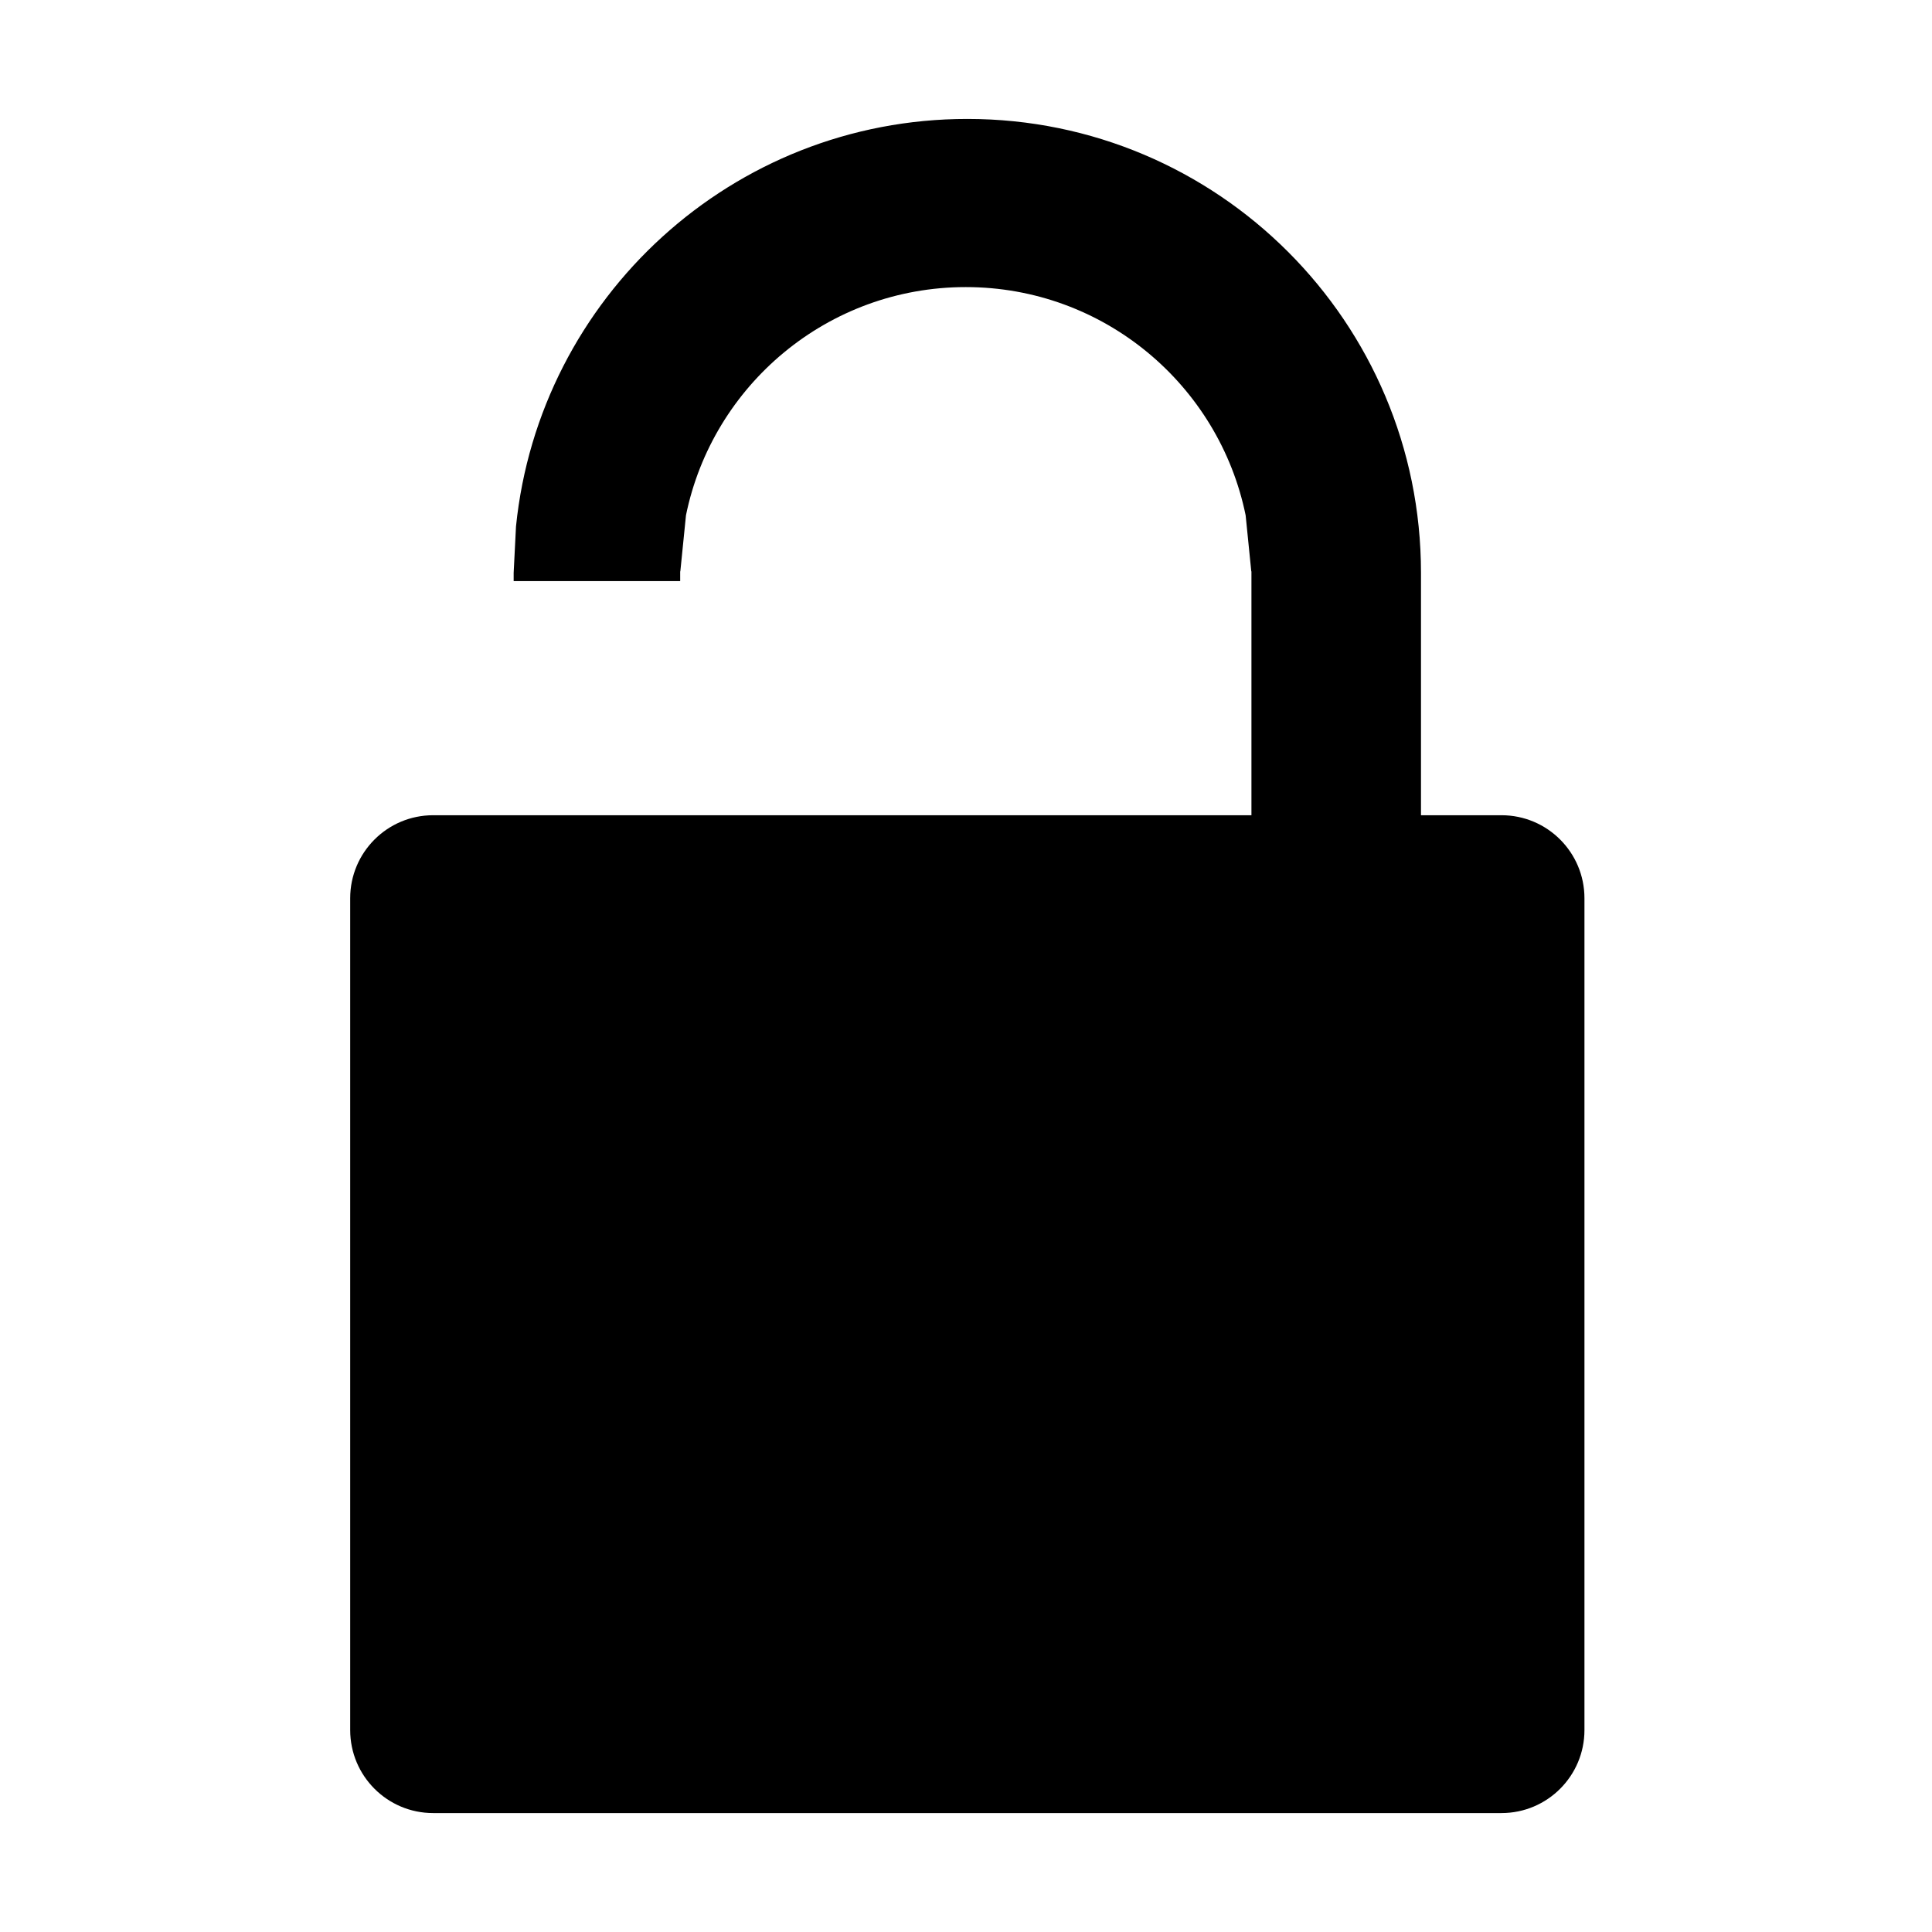
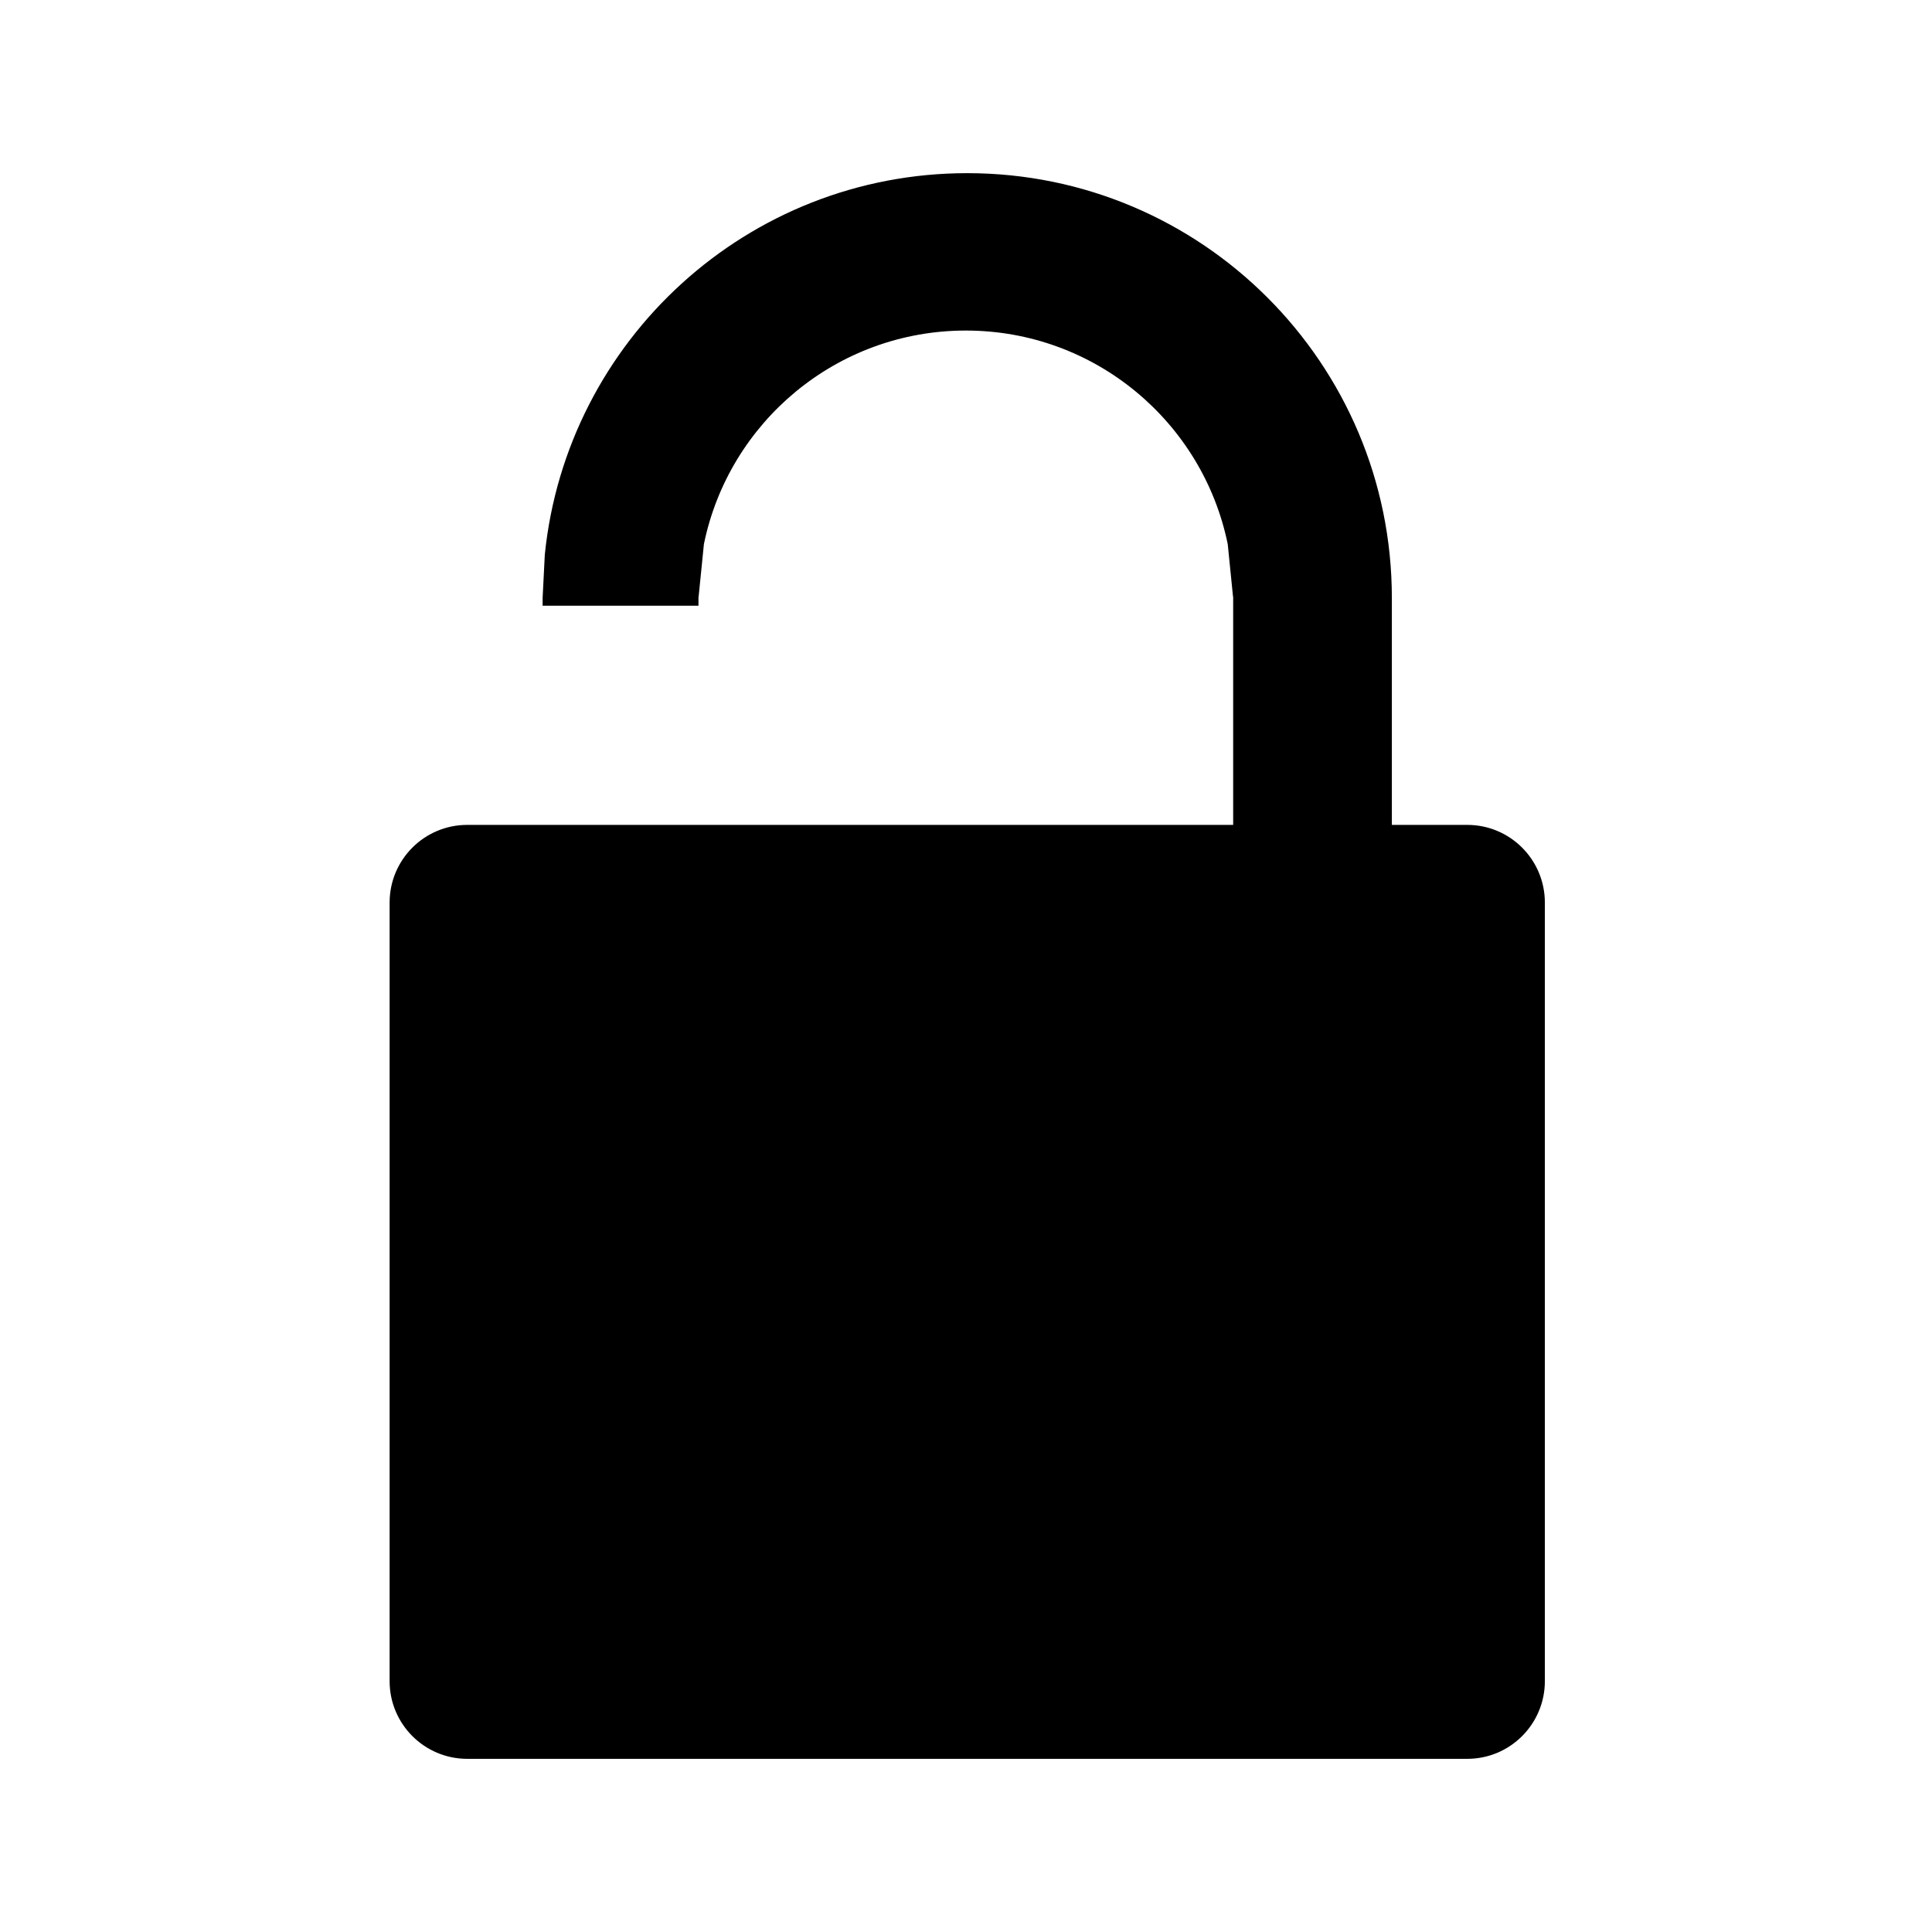
- <svg xmlns="http://www.w3.org/2000/svg" width="1282" height="1282" overflow="hidden" viewBox="-90 -90 1462 1462">
+ <svg xmlns="http://www.w3.org/2000/svg" width="1282" height="1282" overflow="hidden" viewBox="-140 -140 1562 1562">
  <defs>
    <clipPath id="clip0">
      <rect x="889" y="743" width="1282" height="1282" />
    </clipPath>
  </defs>
  <g clip-path="url(#clip0)" transform="translate(-889 -743)">
    <path d="M1531 743C1720.6 743 1874.3 896.787 1874.3 1086.49L1874.3 1086.5 1874.3 1269.91 1820.91 1269.91 1820.91 1269.91 1935.23 1269.91C1969.9 1269.91 1998 1298.03 1998 1332.72L1998 1962.19C1998 1996.88 1969.9 2025 1935.23 2025L1126.77 2025C1092.1 2025 1064 1996.88 1064 1962.19L1064 1332.72C1064 1298.03 1092.1 1269.91 1126.77 1269.91L1746 1269.91 1746 1086.51 1746 1085.37 1745.88 1085.37 1741.61 1042.93C1721.45 944.381 1634.31 870.249 1529.85 870.249 1425.4 870.249 1338.26 944.381 1318.1 1042.93L1313.83 1085.37 1313.71 1085.37 1313.71 1086.51 1313.71 1092.72 1187.7 1092.72 1187.7 1086.49 1187.7 1086.49 1189.47 1051.37C1207.05 878.164 1353.25 743 1531 743Z" fill-rule="evenodd" />
  </g>
</svg>
